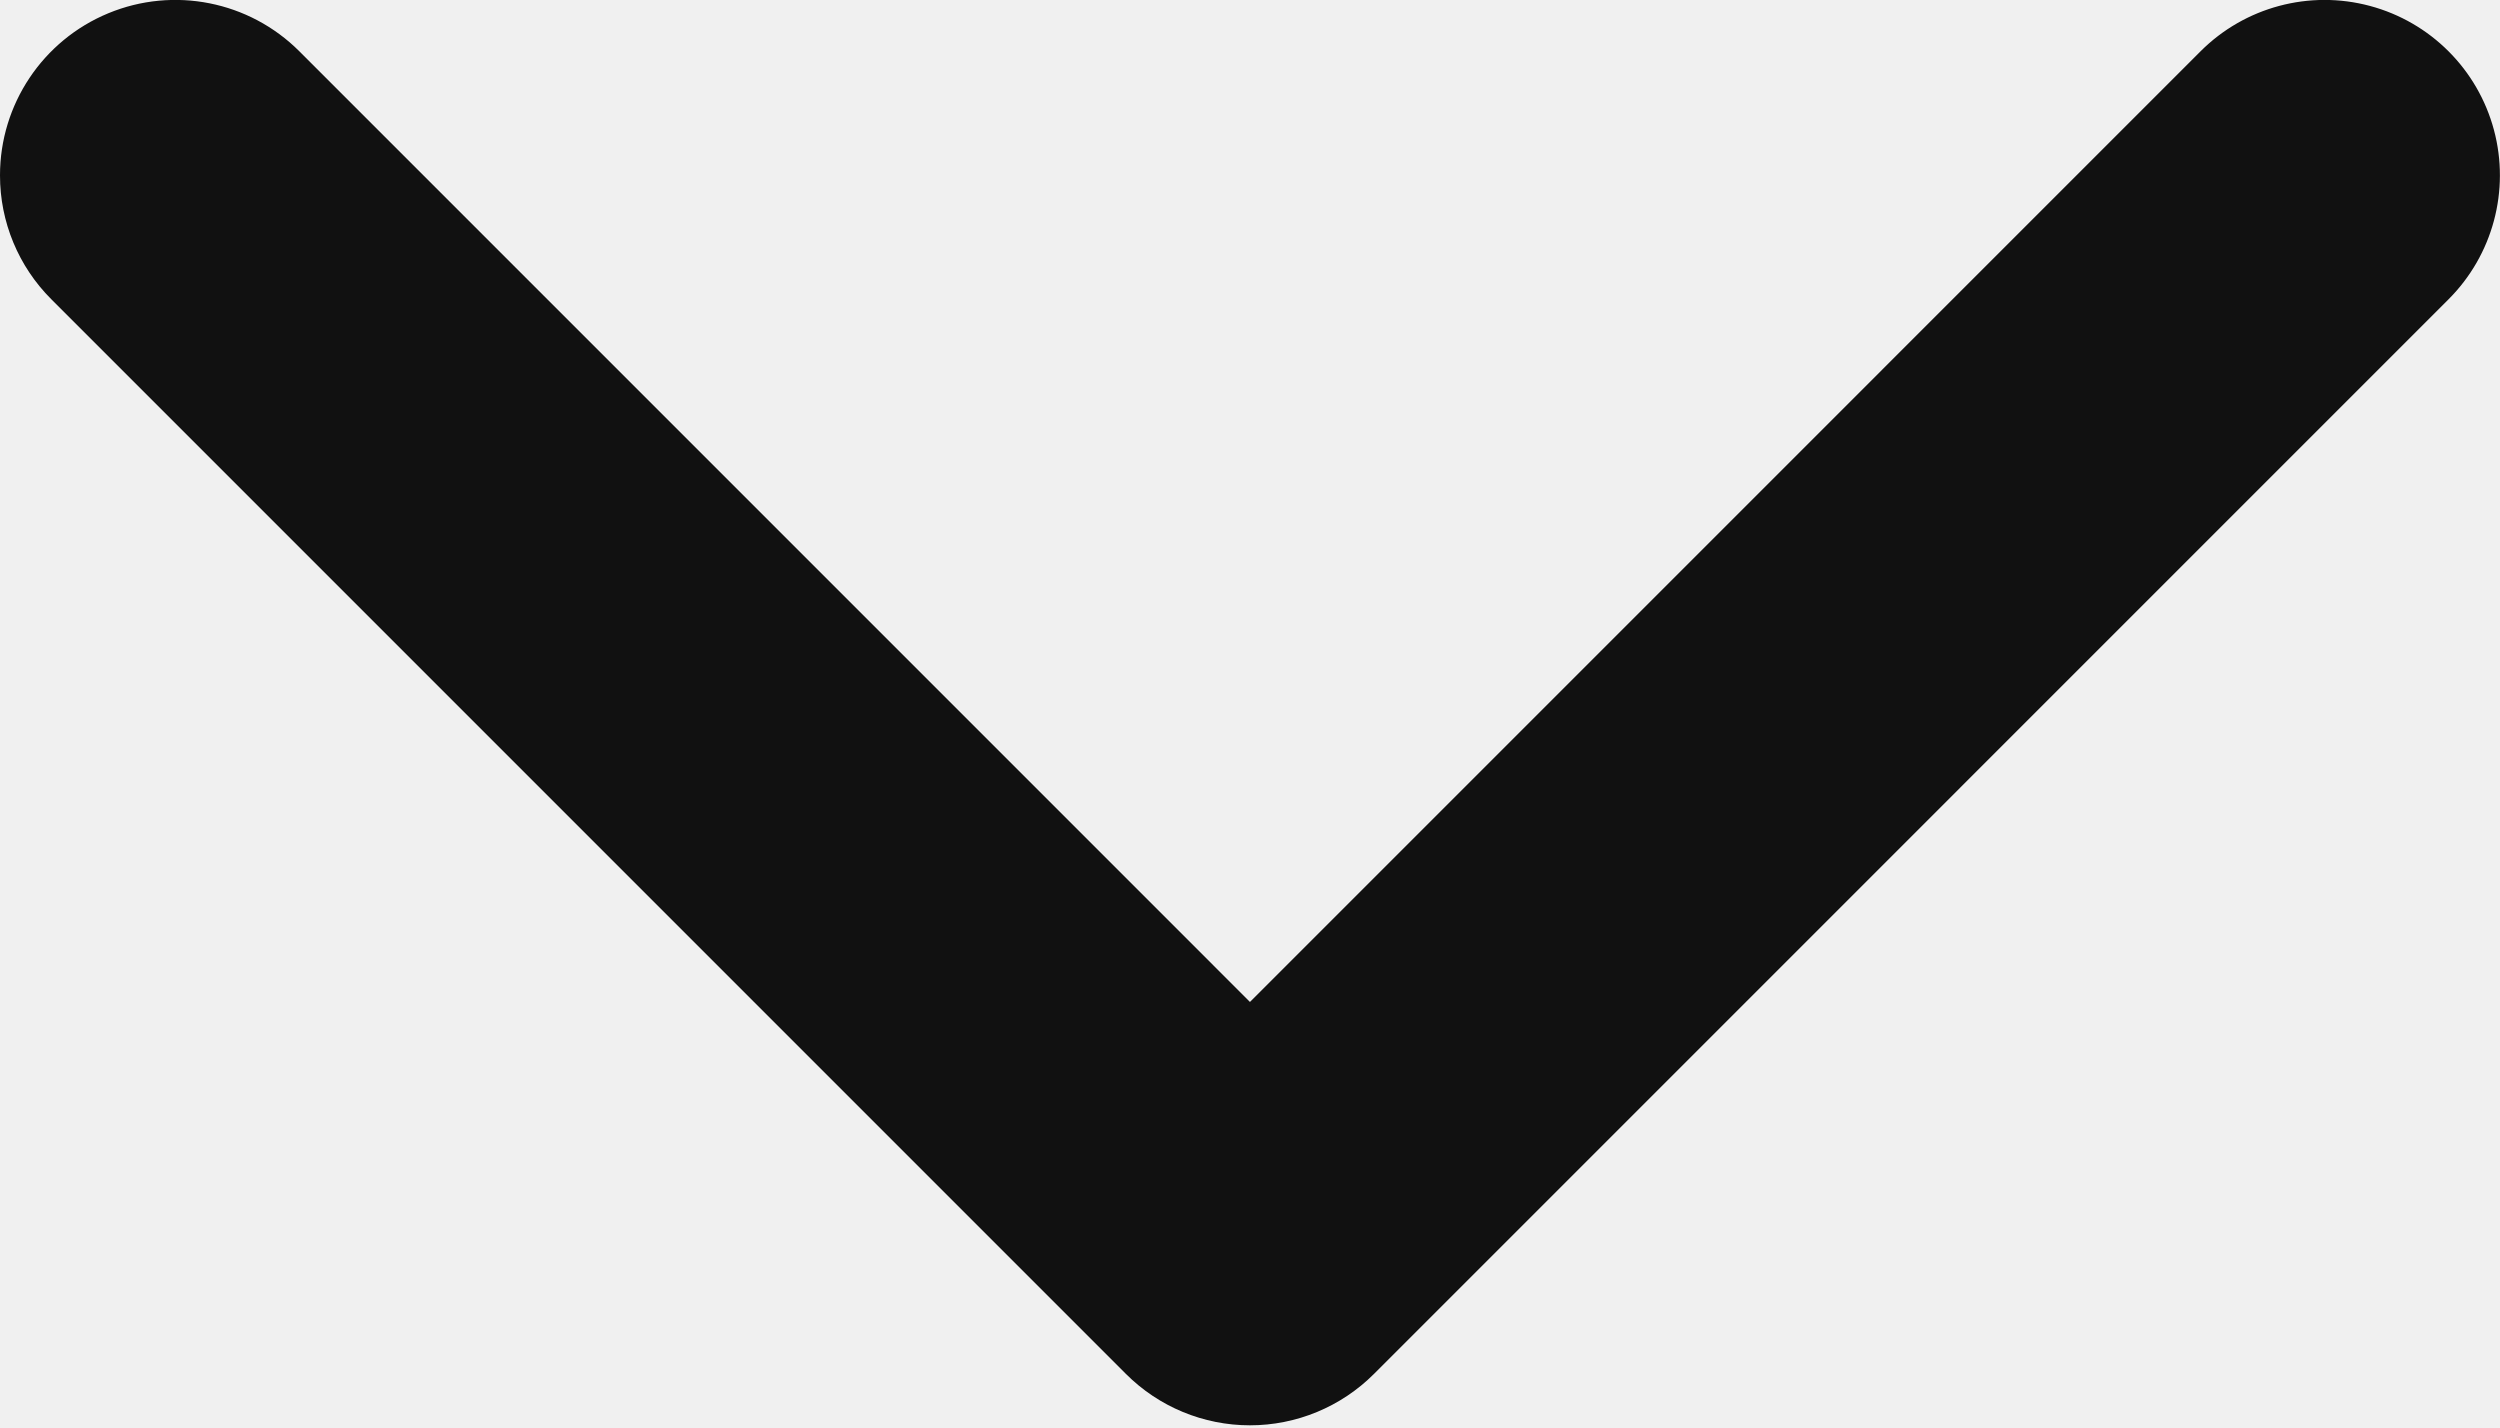
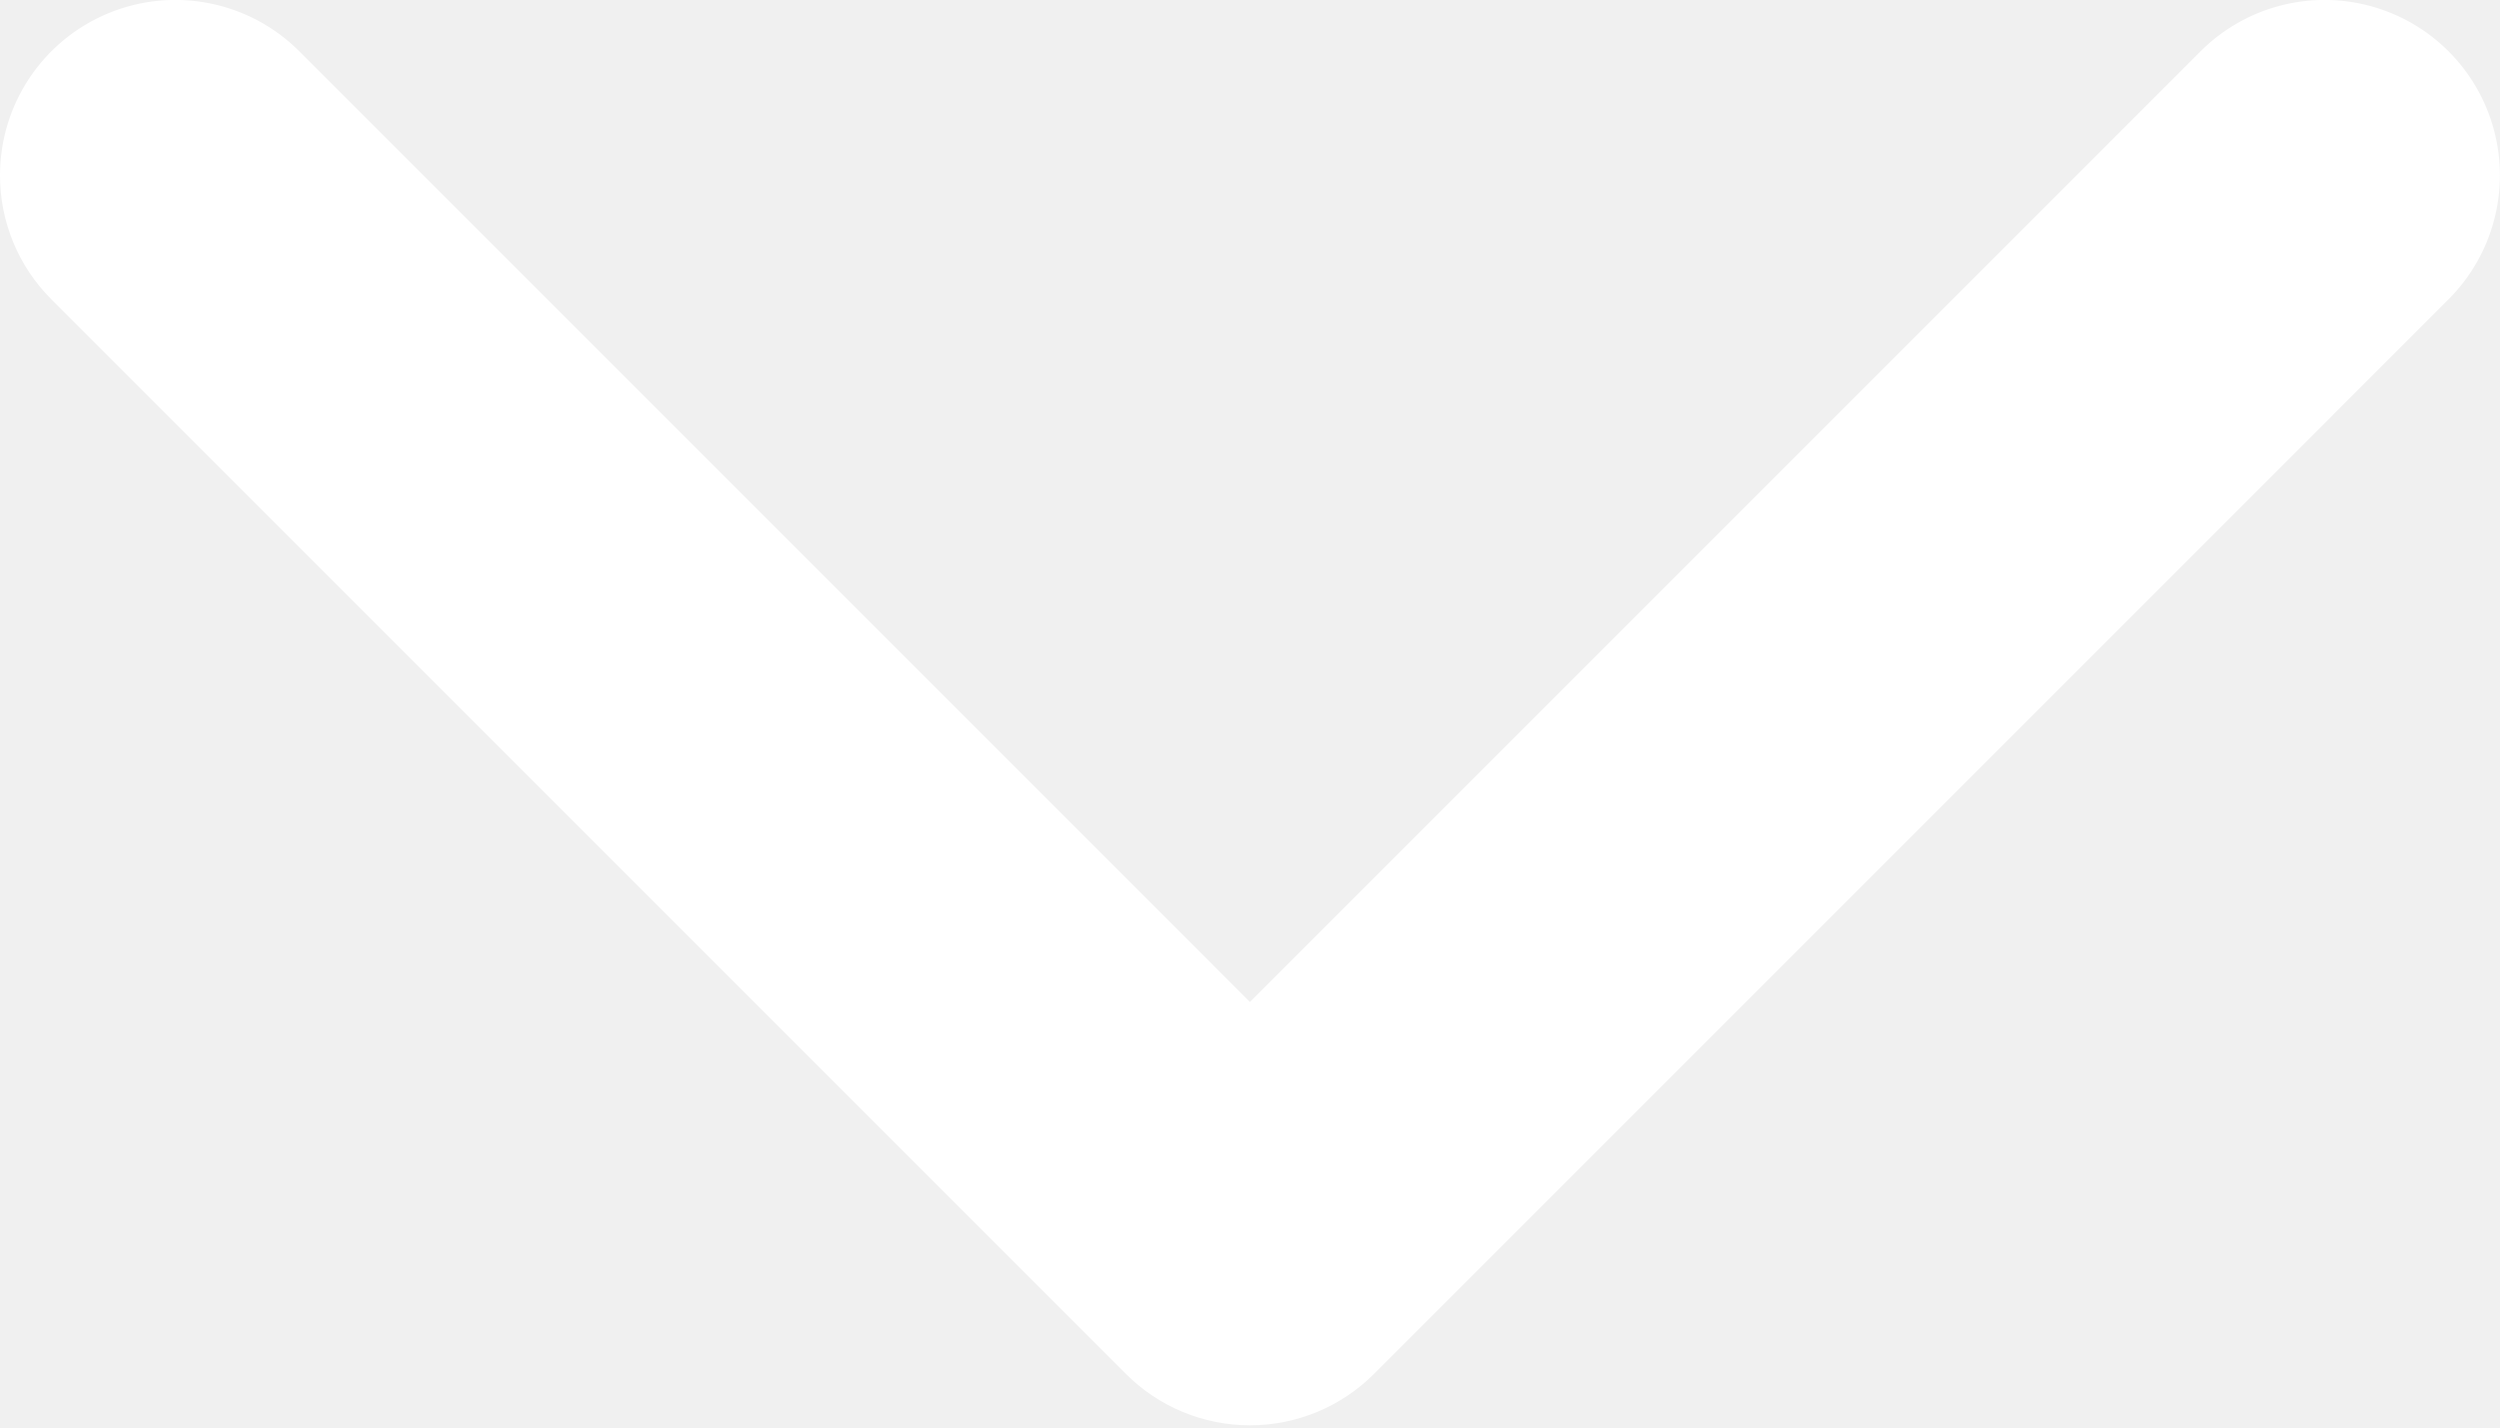
<svg xmlns="http://www.w3.org/2000/svg" width="499px" height="285px" viewBox="0 0 499 285" version="1.1">
-   <path d="M-2.66453526e-14,35 C-0.005,20.841 8.521,8.074 21.601,2.654 C34.681,-2.767 49.739,0.228 59.75,10.24 L249.49,199.99 L439.23,10.24 C448.072,1.398 460.96,-2.056 473.039,1.181 C485.118,4.417 494.553,13.852 497.789,25.931 C501.026,38.01 497.572,50.898 488.73,59.74 L274.24,274.24 C267.676,280.805 258.773,284.493 249.49,284.493 C240.207,284.493 231.304,280.805 224.74,274.24 L10.25,59.74 C3.679,53.185 -0.01,44.282 -2.66453526e-14,35 Z" fill="#111111" fill-rule="nonzero" />
+   <path d="M-2.66453526e-14,35 C-0.005,20.841 8.521,8.074 21.601,2.654 C34.681,-2.767 49.739,0.228 59.75,10.24 L249.49,199.99 L439.23,10.24 C448.072,1.398 460.96,-2.056 473.039,1.181 C485.118,4.417 494.553,13.852 497.789,25.931 C501.026,38.01 497.572,50.898 488.73,59.74 L274.24,274.24 C267.676,280.805 258.773,284.493 249.49,284.493 C240.207,284.493 231.304,280.805 224.74,274.24 L10.25,59.74 C3.679,53.185 -0.01,44.282 -2.66453526e-14,35 Z" fill="#ffffff" fill-rule="nonzero" />
</svg>
